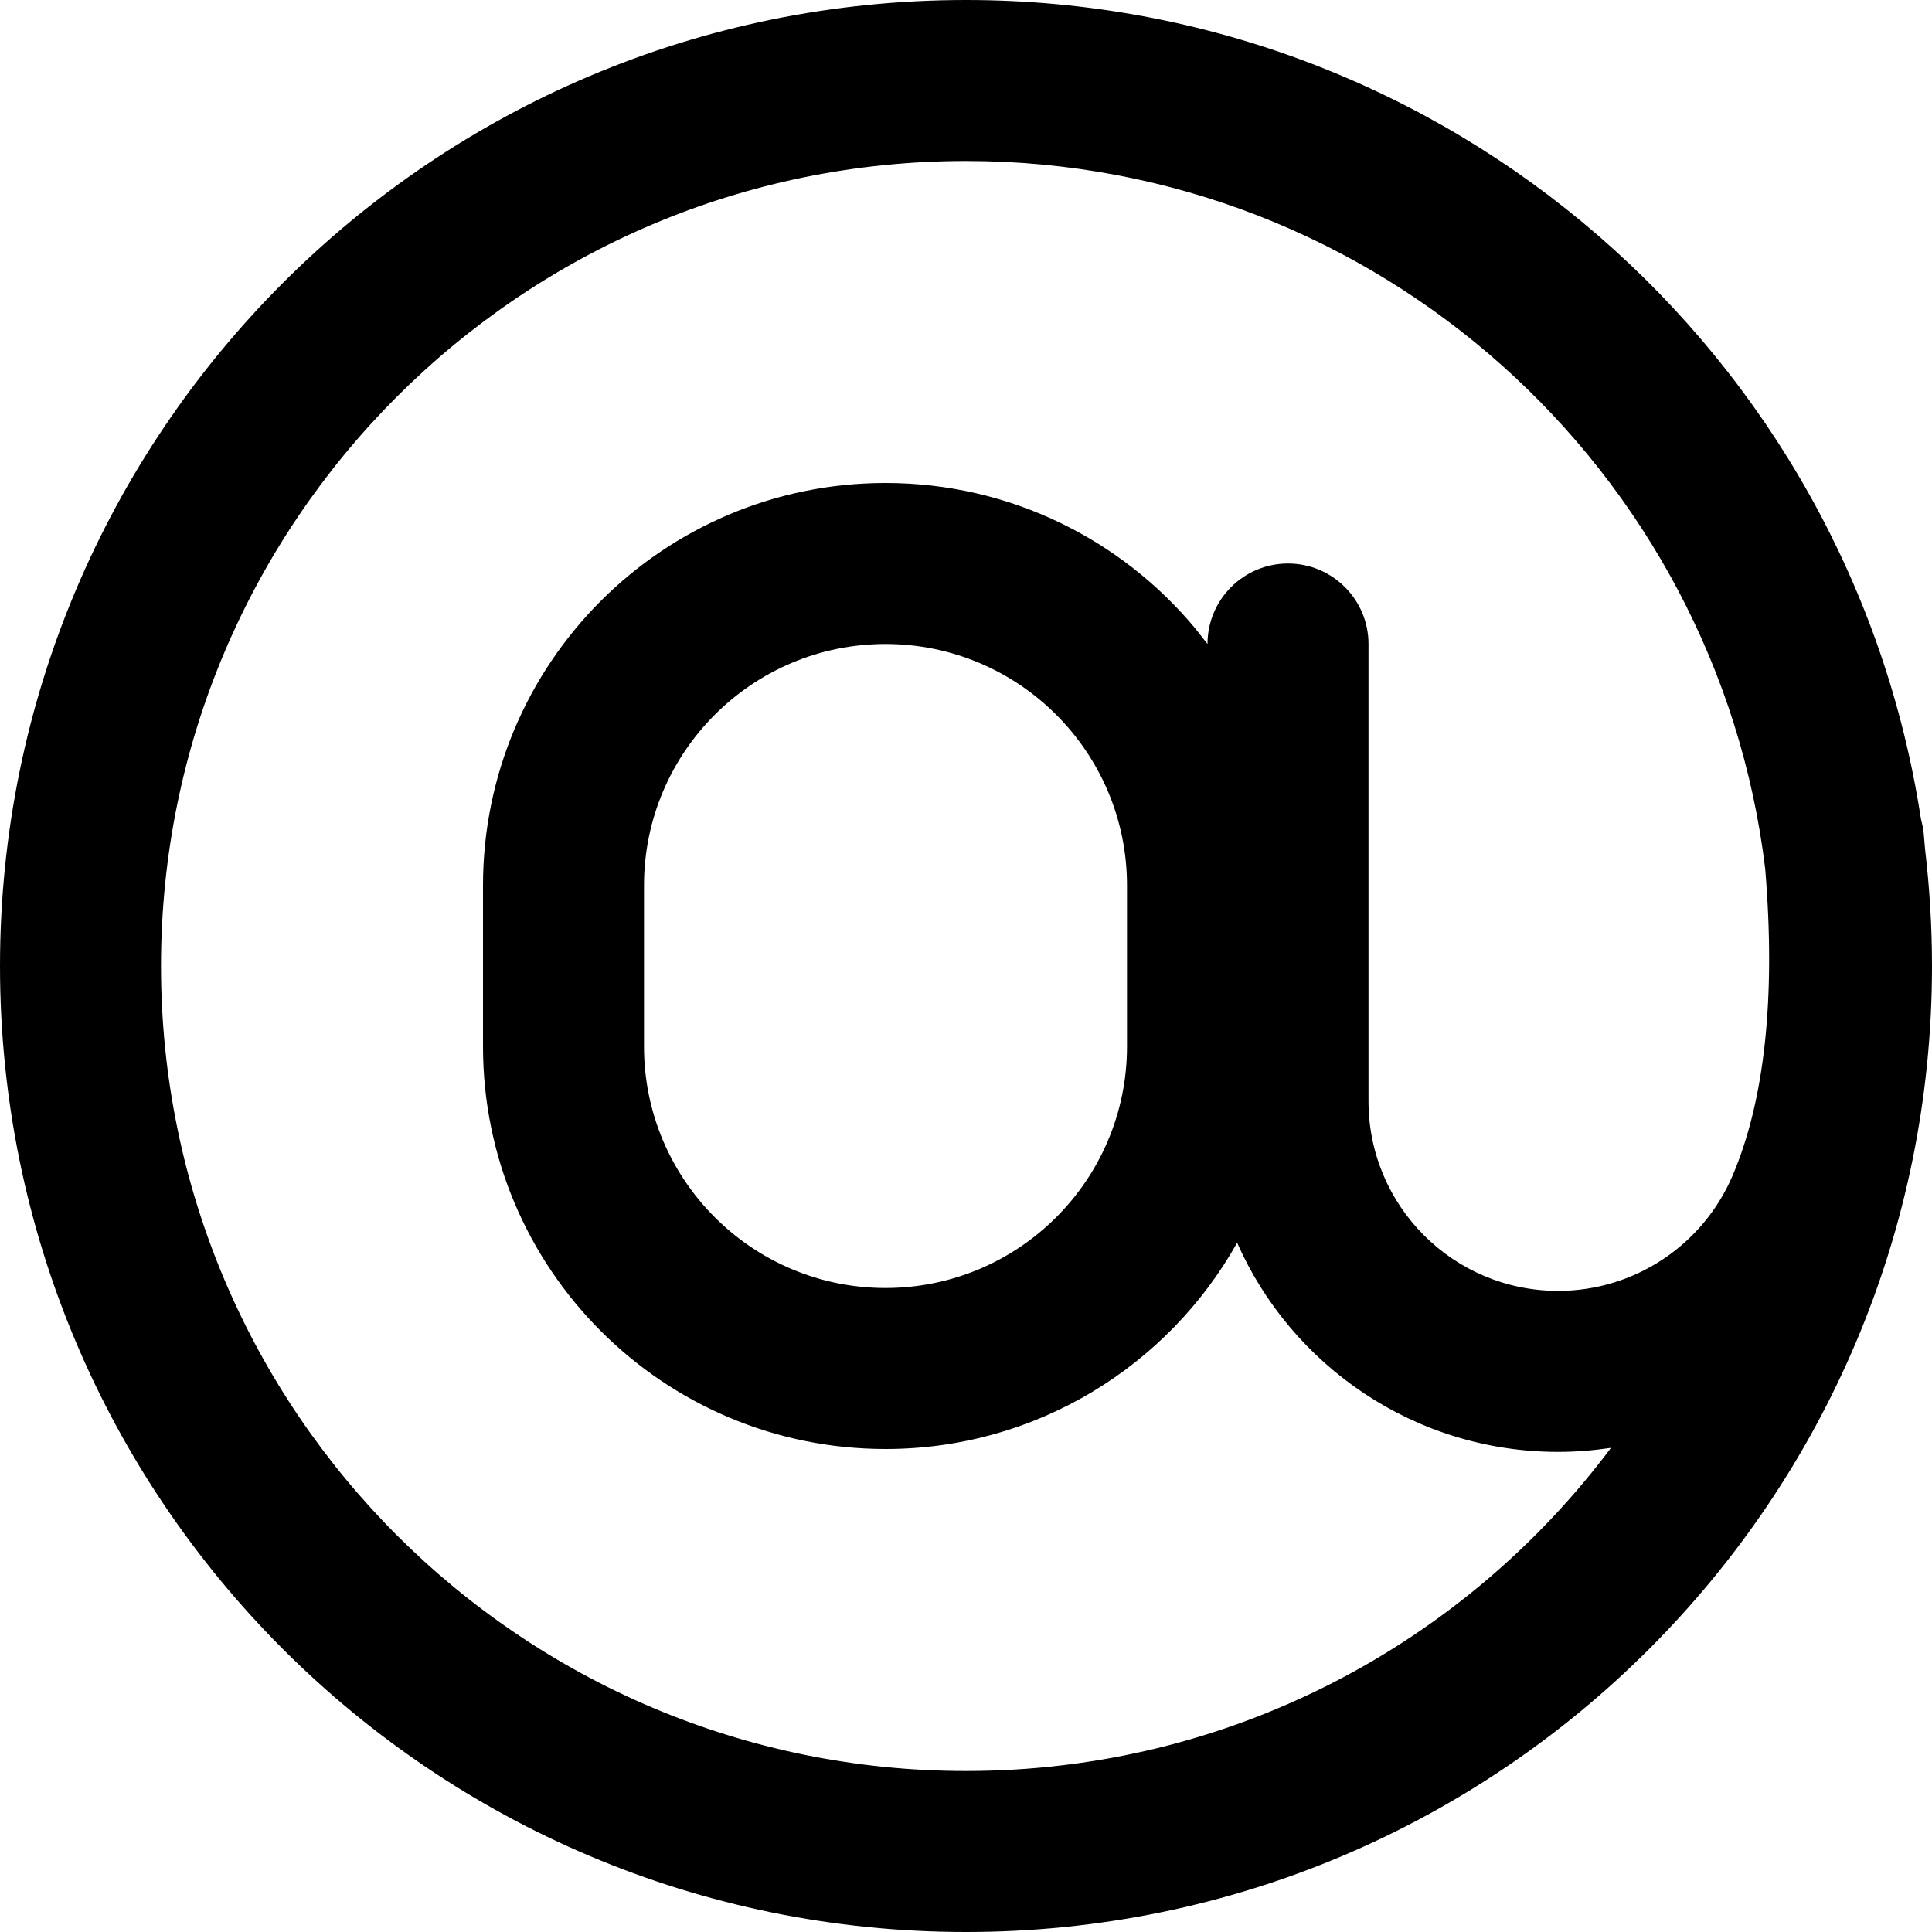
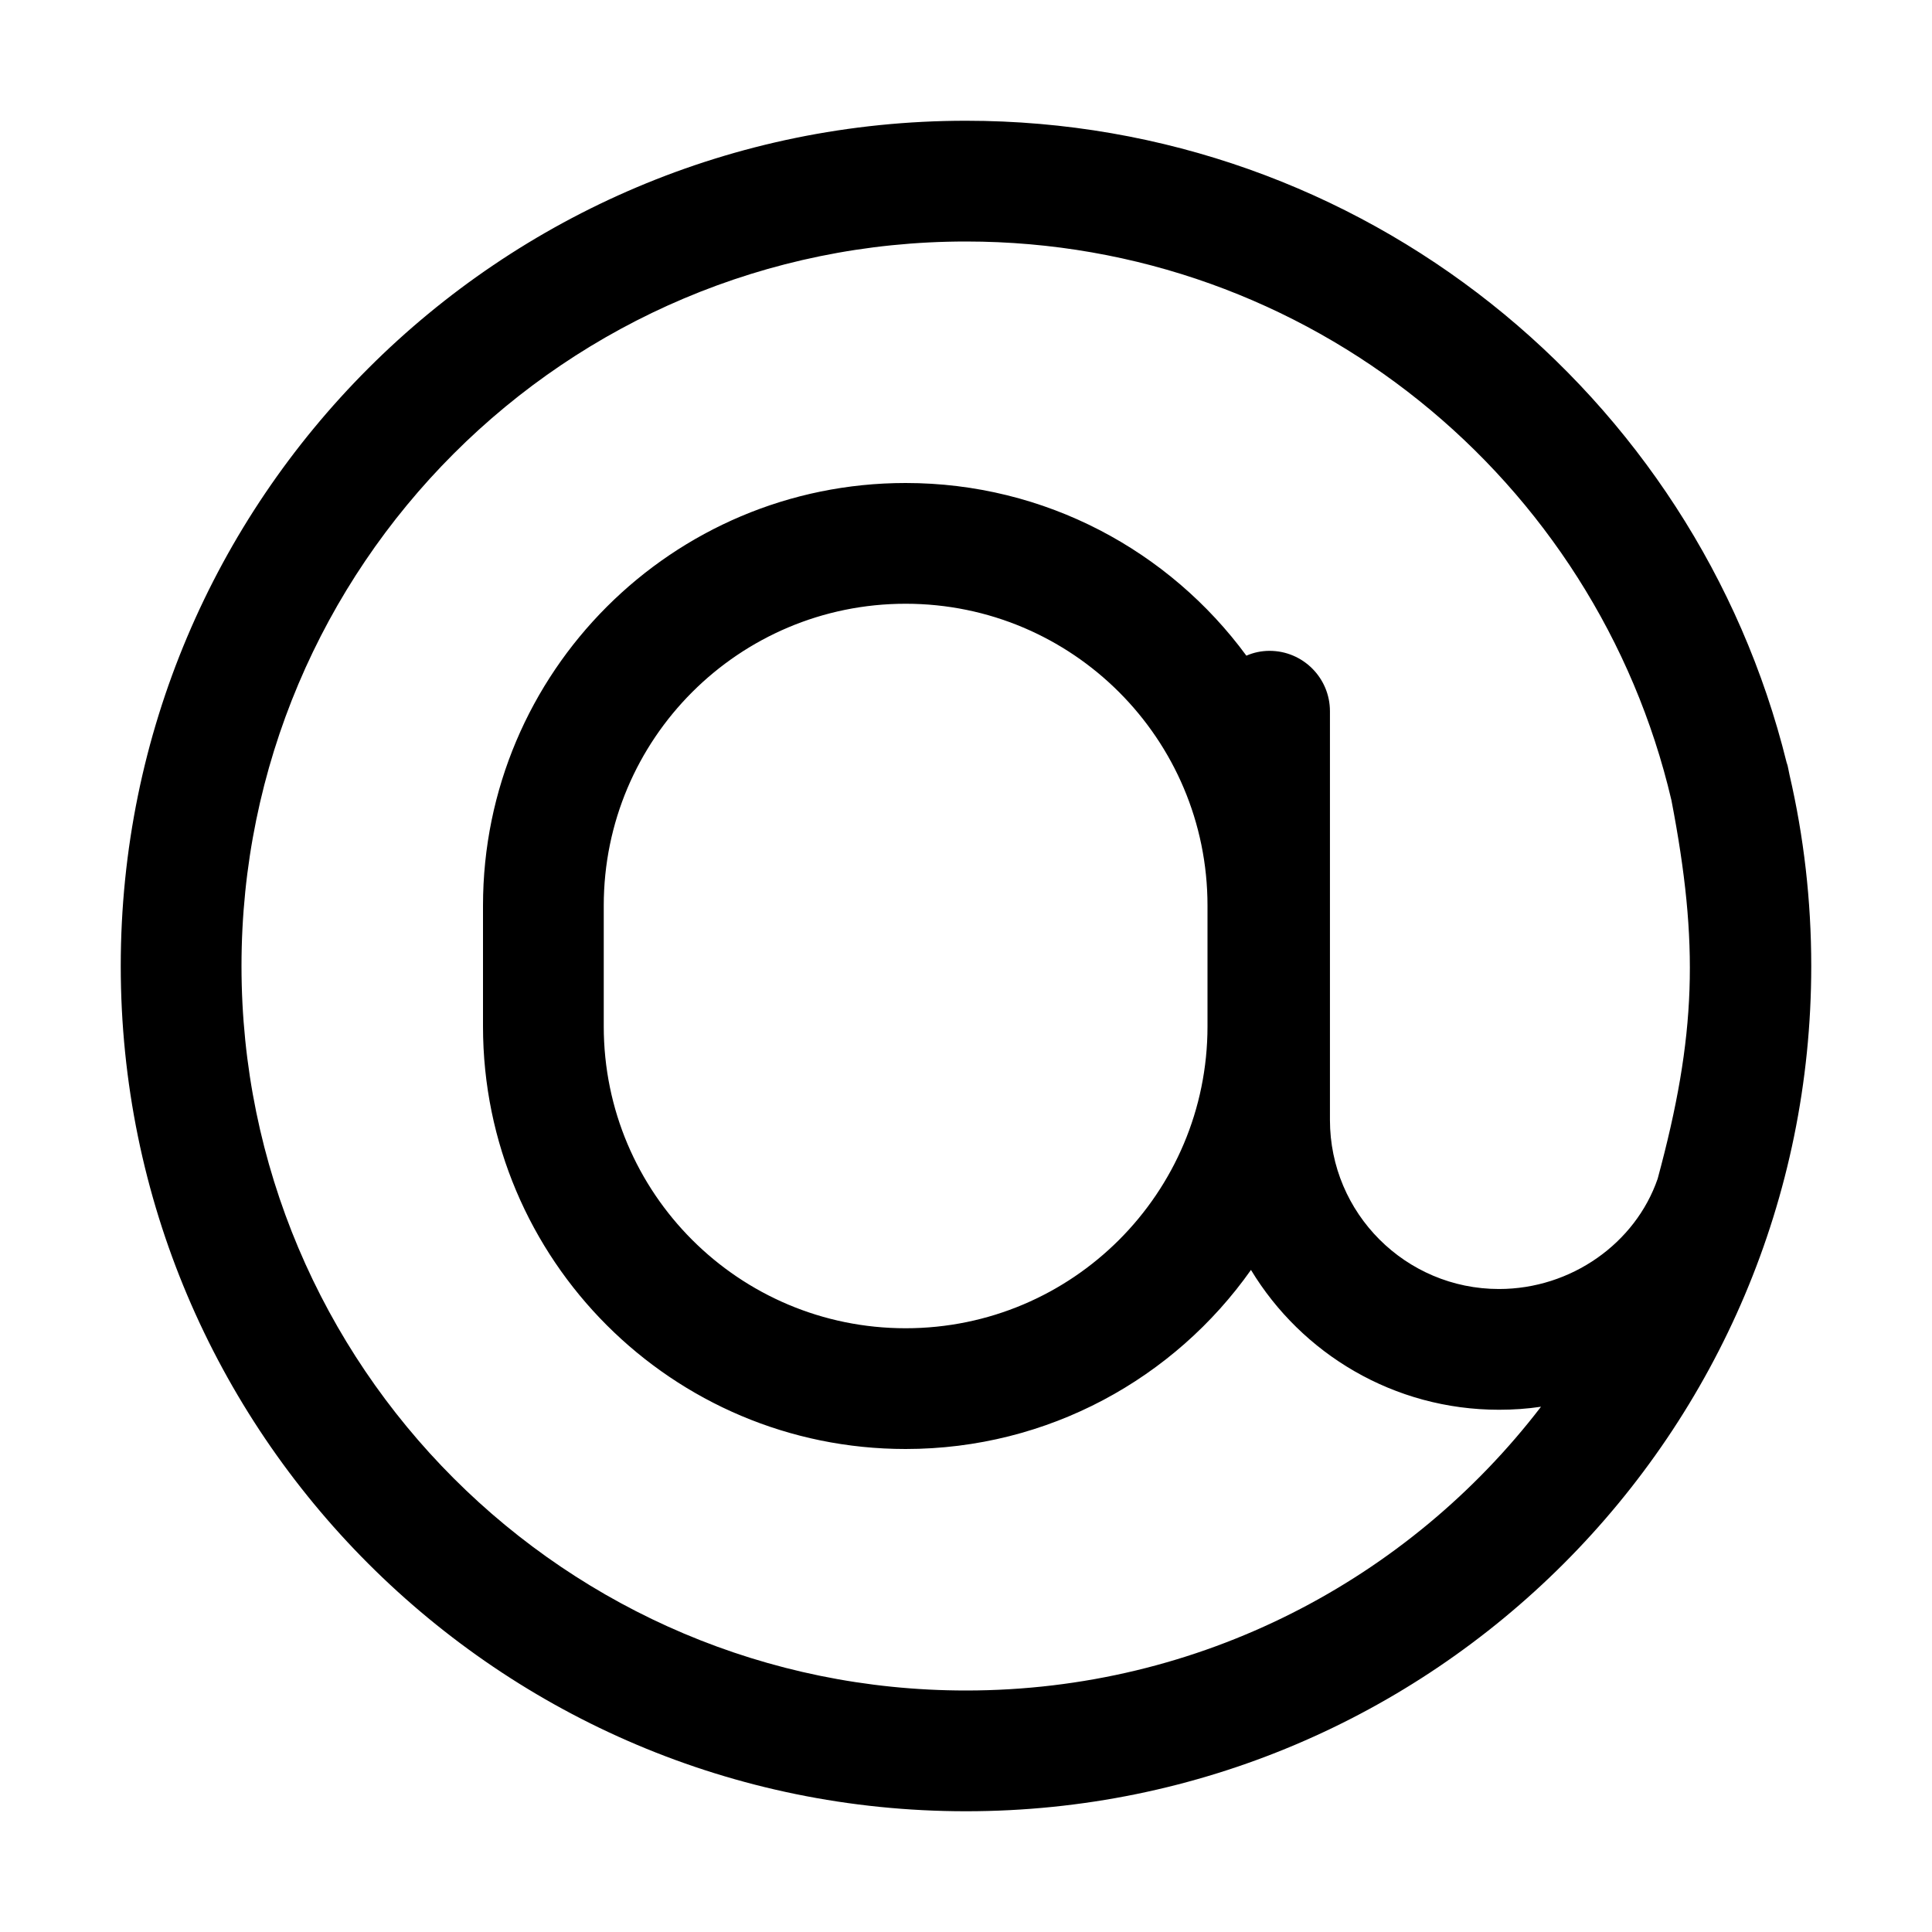
- <svg xmlns="http://www.w3.org/2000/svg" width="12px" height="12px" viewBox="0 0 12 12" version="1.1">
+ <svg xmlns="http://www.w3.org/2000/svg" width="16px" height="16px" viewBox="0 0 16 16" version="1.1">
  <g id="ICON-/ai/at" stroke="none" stroke-width="1" fill="none" fill-rule="evenodd">
-     <path d="M6,0 C9.003,0 11.49,2.206 11.931,5.085 C11.939,5.116 11.946,5.148 11.949,5.181 L11.957,5.275 C11.985,5.513 12,5.755 12,6 C12,9.314 9.314,12 6,12 C2.686,12 0,9.314 0,6 C0,2.686 2.686,0 6,0 Z M6,1 C3.239,1 1,3.239 1,6 C1,8.761 3.239,11 6,11 C7.639,11 9.094,10.211 10.006,8.993 C9.897,9.009 9.788,9.018 9.678,9.018 C8.788,9.018 8.022,8.484 7.684,7.719 C7.256,8.483 6.438,9 5.5,9 C4.119,9 3,7.881 3,6.5 L3,5.5 C3,4.119 4.119,3 5.5,3 C6.273,3 6.964,3.351 7.423,3.902 L7.5,4 C7.5,3.724 7.724,3.5 8,3.5 C8.276,3.5 8.5,3.724 8.5,4 L8.5,6.84 C8.5,7.491 9.027,8.018 9.678,8.018 C10.149,8.018 10.575,7.737 10.761,7.303 C10.959,6.839 11.031,6.203 10.964,5.396 C10.665,2.919 8.556,1 6,1 Z M5.5,4 C4.672,4 4,4.672 4,5.5 L4,6.5 C4,7.328 4.672,8 5.5,8 C6.328,8 7,7.328 7,6.5 L7,5.5 C7,4.672 6.328,4 5.5,4 Z" id="形状结合" fill="#000000" />
+     <path d="M8,1 C11.285,1 14.042,3.263 14.796,6.315 C14.802,6.33 14.806,6.346 14.809,6.363 L14.82,6.417 C14.938,6.926 15,7.456 15,8 C15,11.866 11.866,15 8,15 C4.134,15 1,11.866 1,8 C1,4.134 4.134,1 8,1 Z M8,2 C4.686,2 2,4.686 2,8 C2,11.314 4.686,14 8,14 C9.94,14 11.666,13.079 12.762,11.65 C12.648,11.667 12.532,11.675 12.414,11.675 C11.543,11.675 10.78,11.211 10.36,10.517 C9.727,11.414 8.682,12 7.5,12 C5.567,12 4,10.433 4,8.5 L4,7.5 C4,5.567 5.567,4 7.5,4 C8.658,4 9.685,4.563 10.322,5.43 C10.381,5.404 10.446,5.39 10.514,5.39 C10.79,5.39 11.014,5.614 11.014,5.89 L11.014,9.275 C11.014,10.048 11.641,10.675 12.414,10.675 C13.012,10.675 13.544,10.296 13.728,9.762 C14.05,8.574 14.071,7.817 13.842,6.627 C13.22,3.974 10.841,2 8,2 Z M7.5,5 C6.119,5 5,6.119 5,7.5 L5,8.5 C5,9.881 6.119,11 7.5,11 C8.881,11 10,9.881 10,8.5 L10,7.5 C10,6.119 8.881,5 7.5,5 Z" id="形状结合" fill="#000000" />
  </g>
</svg>
